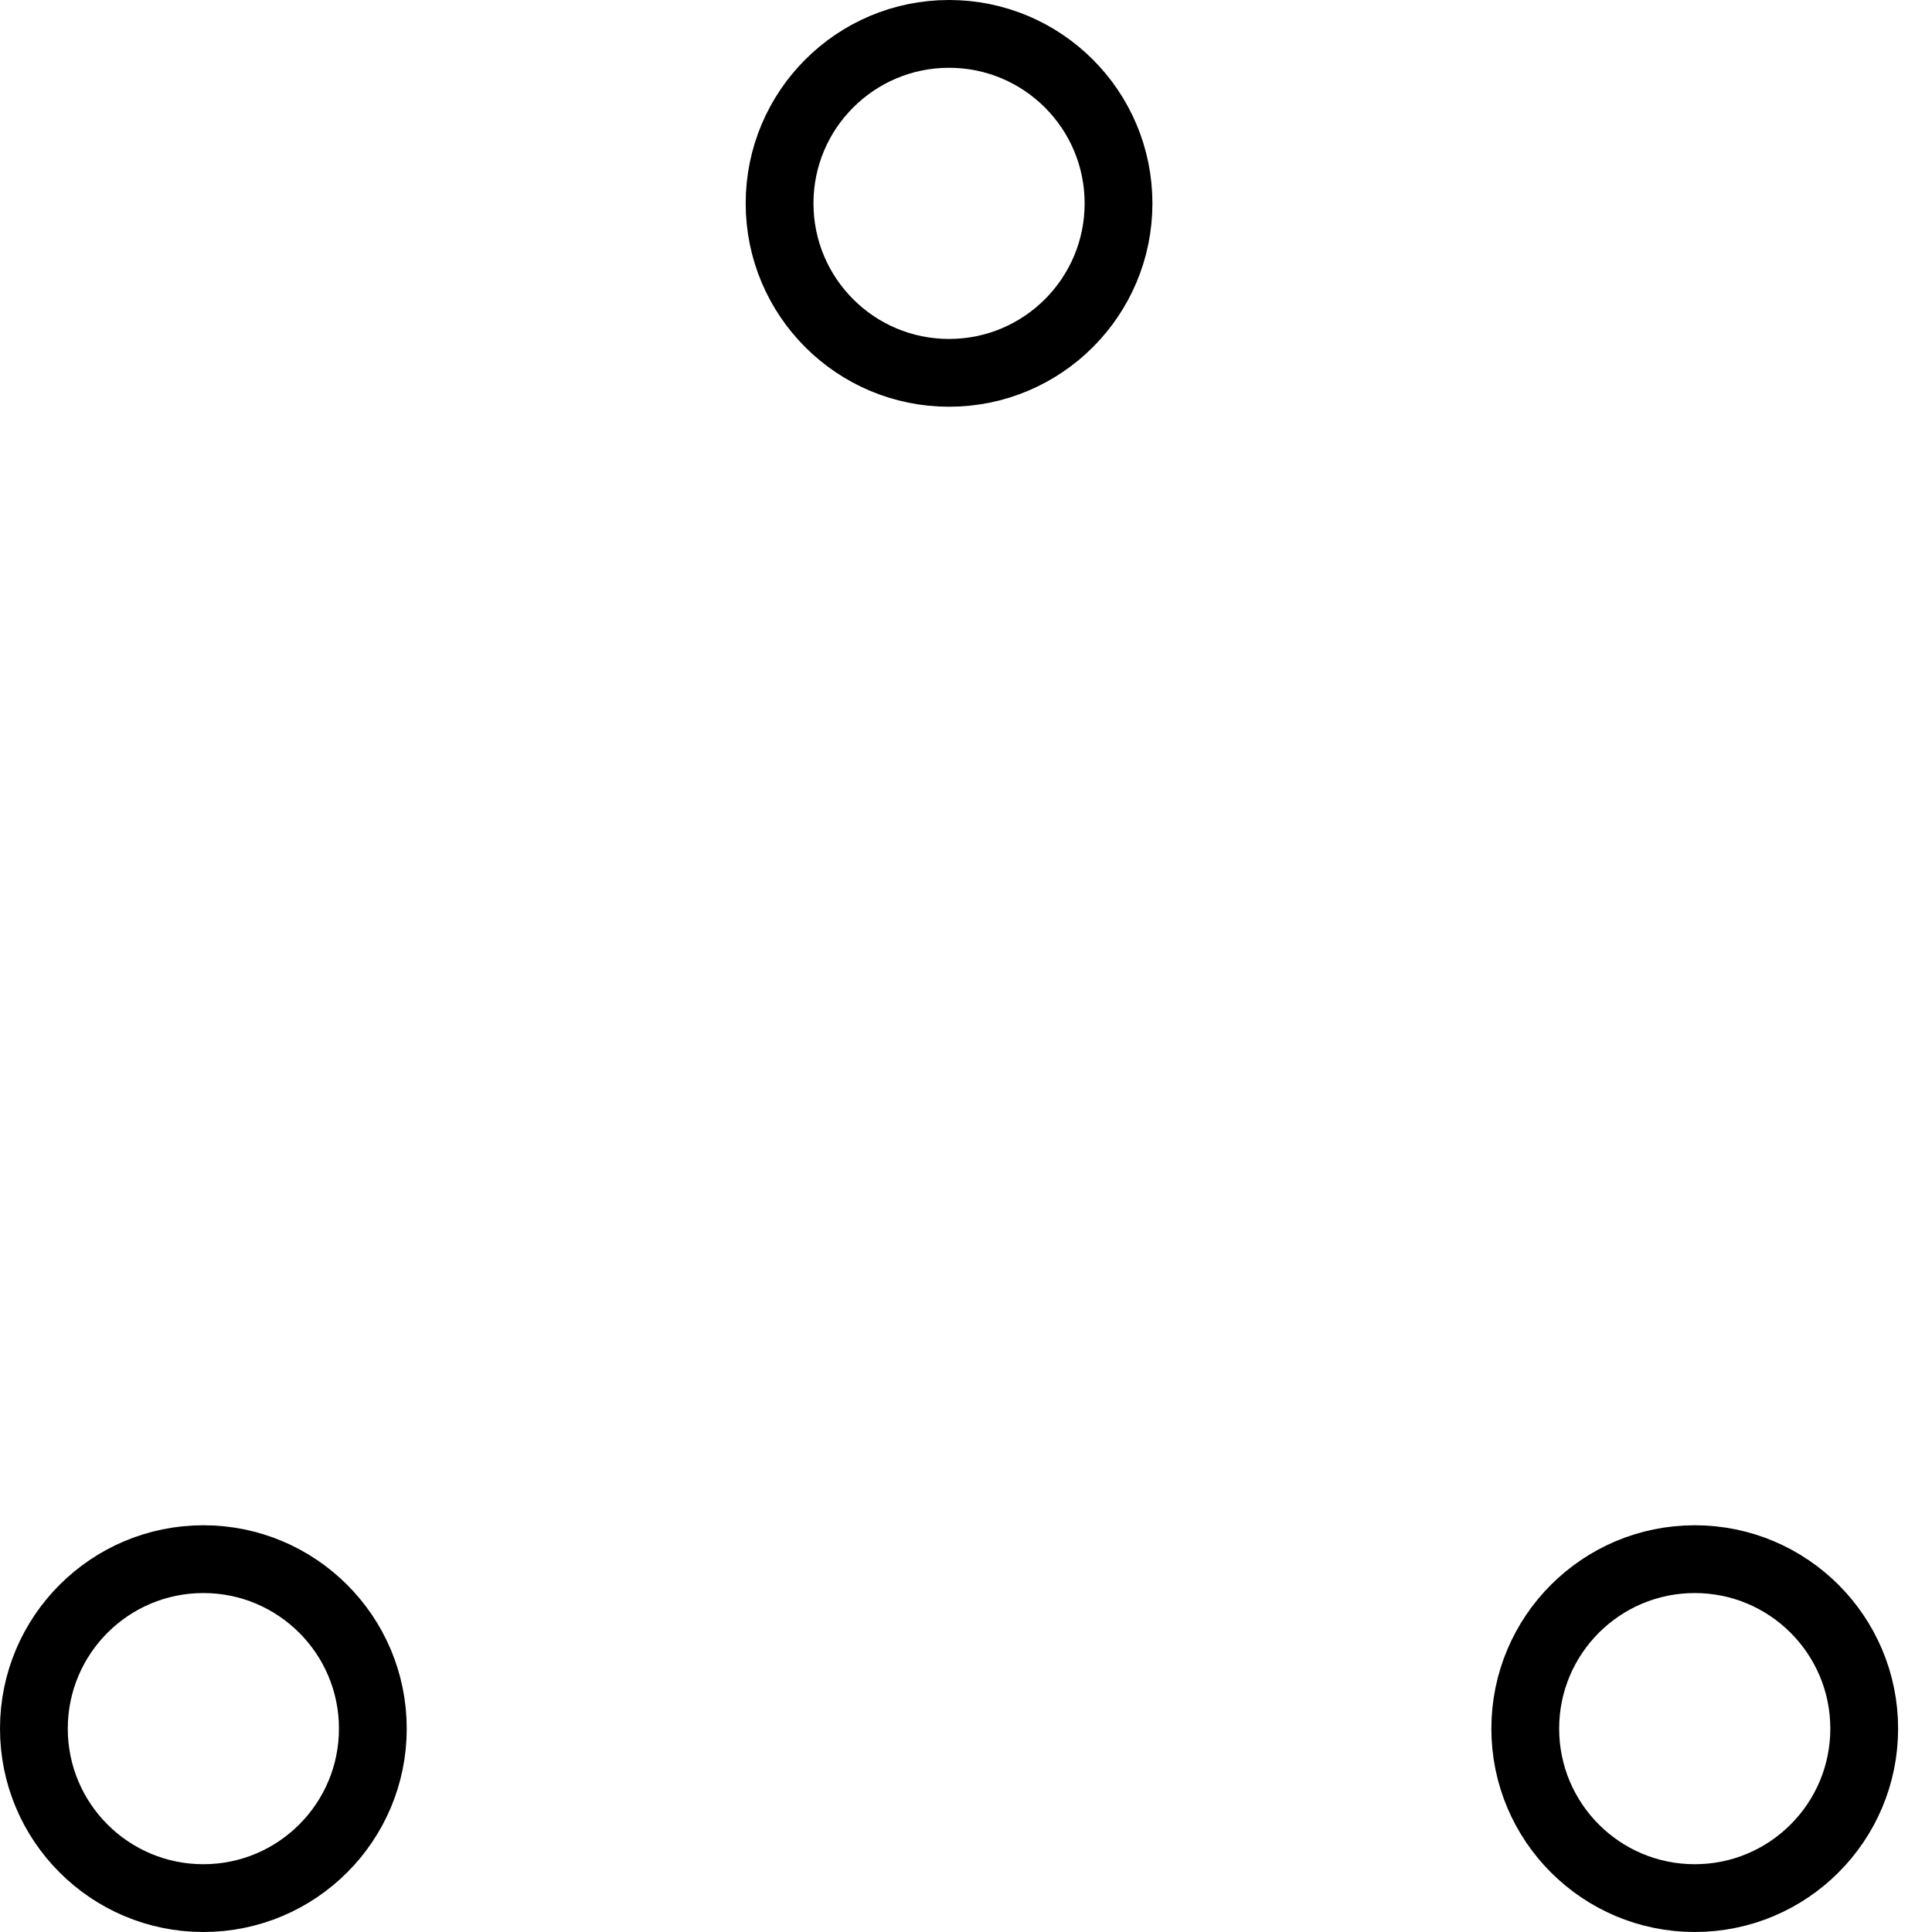
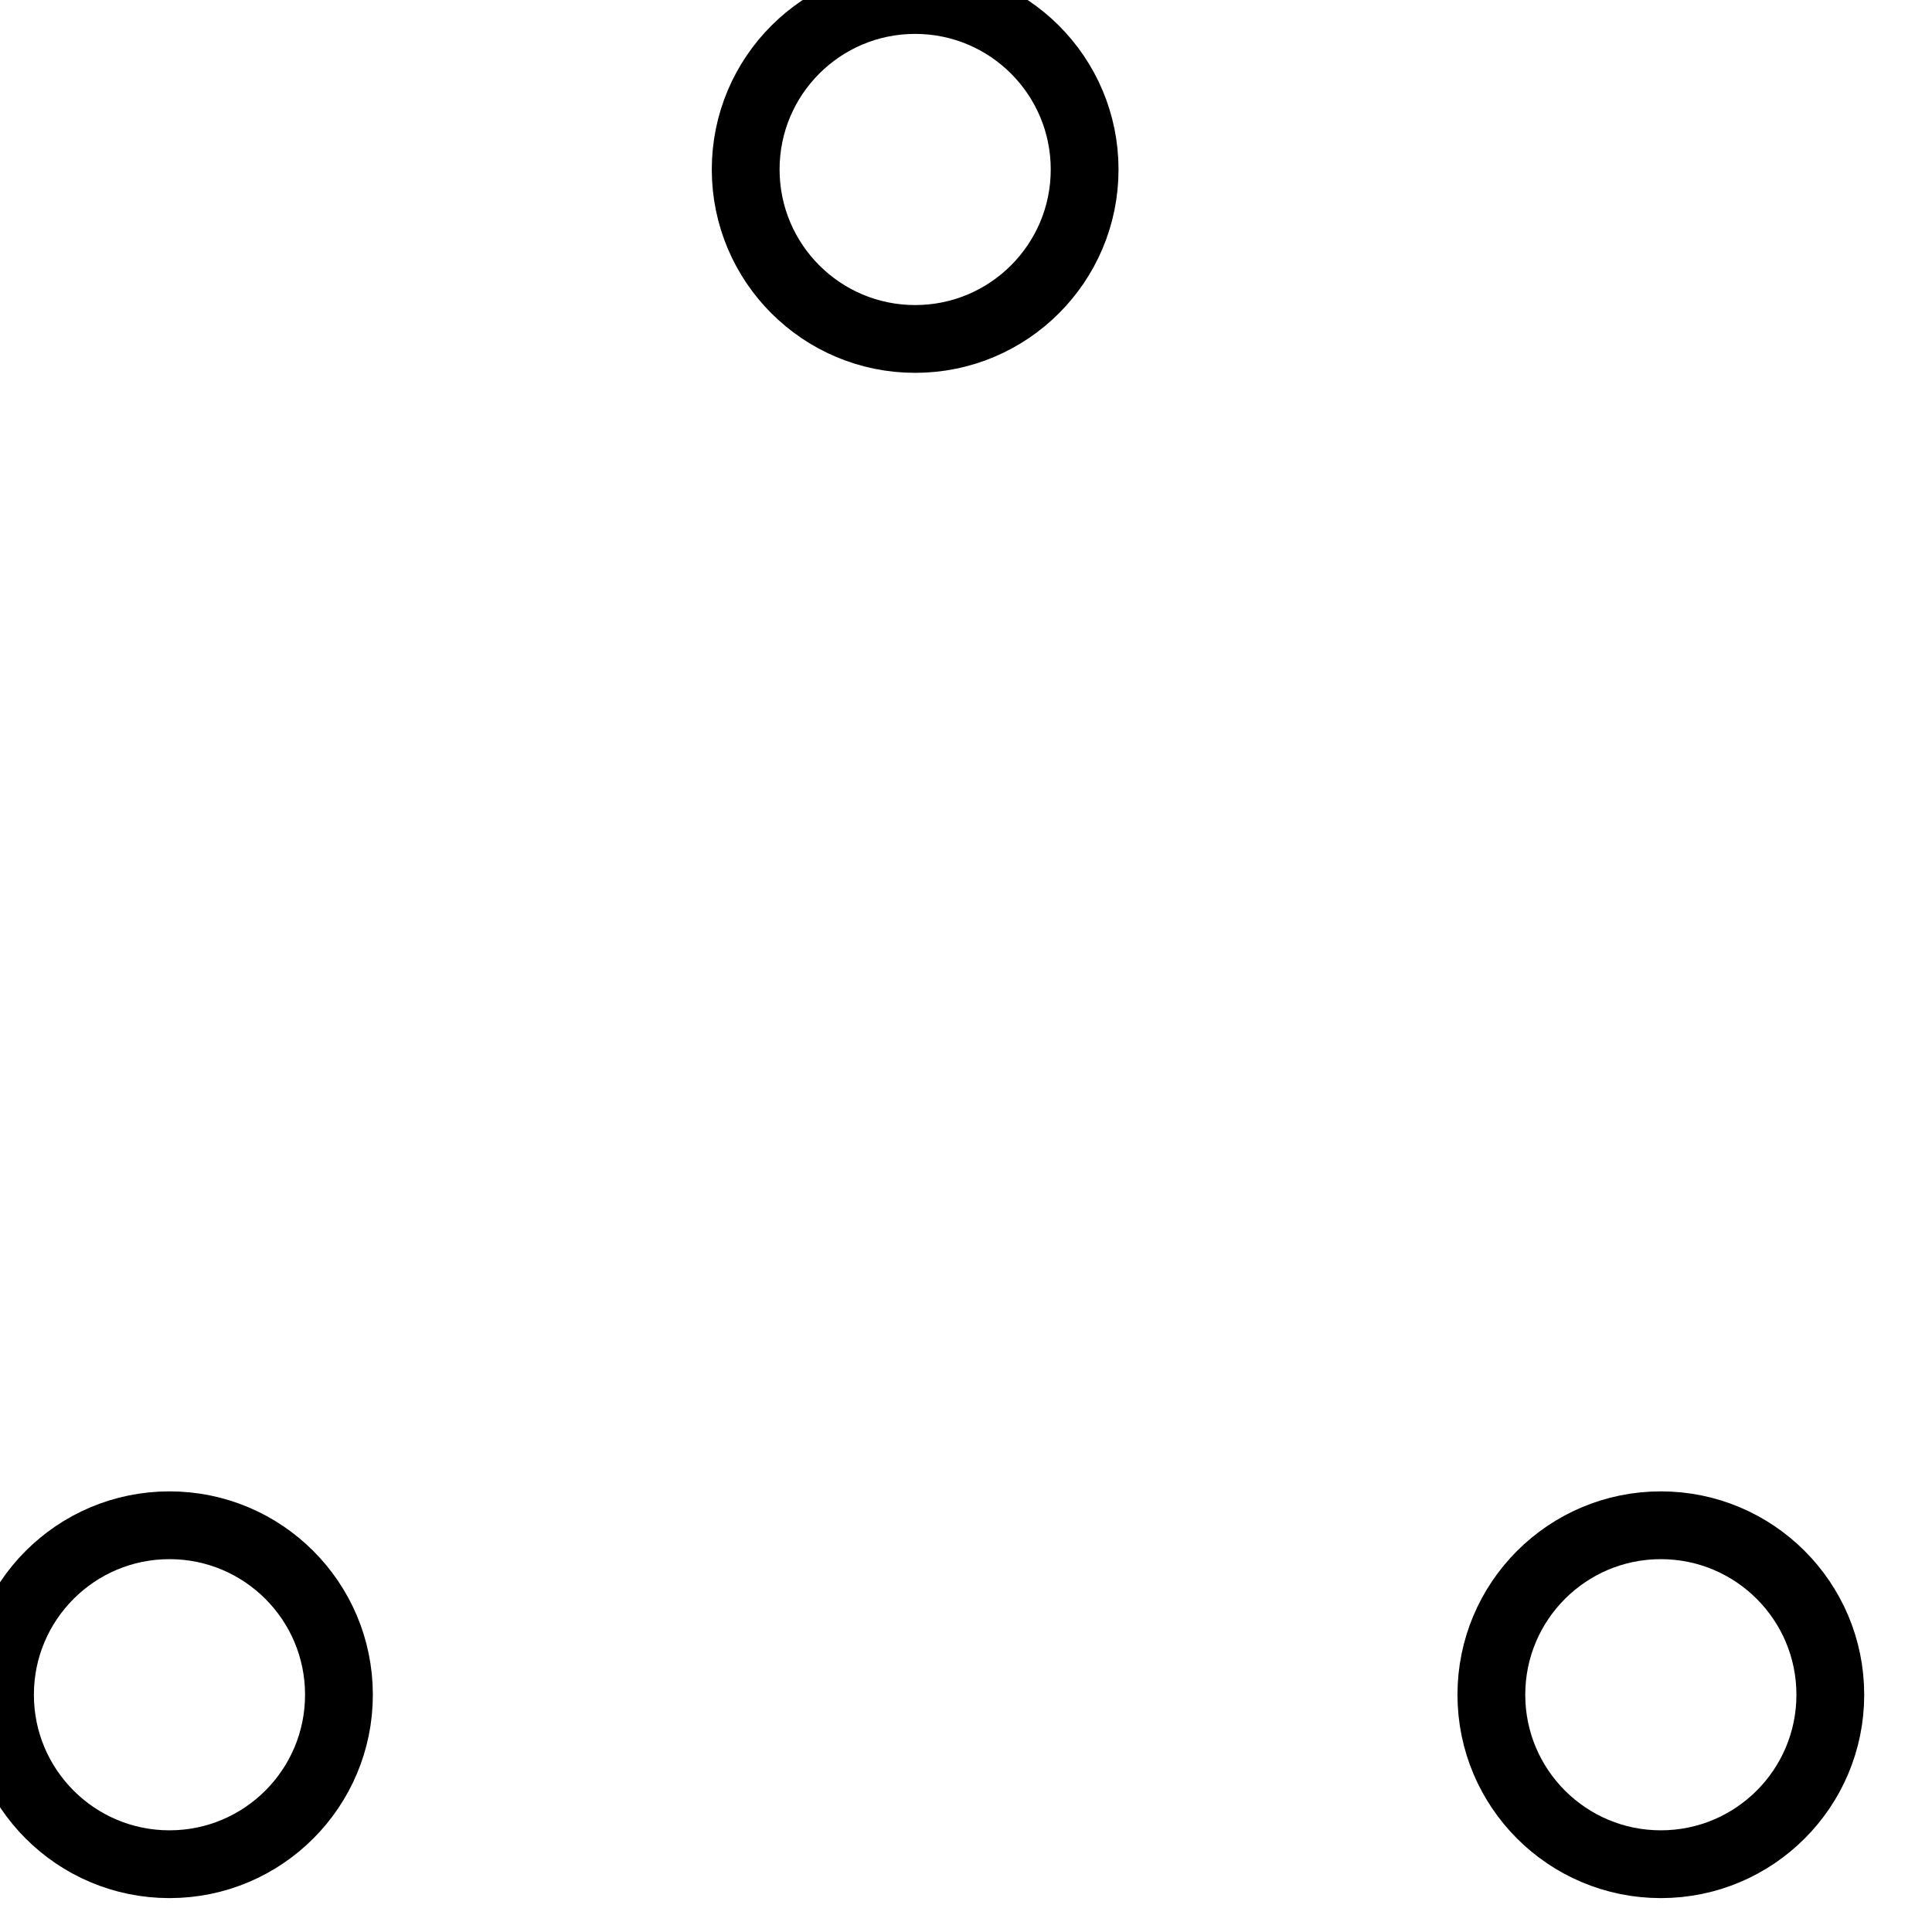
- <svg xmlns="http://www.w3.org/2000/svg" viewBox="0 0 57 57" stroke="currentColor">
-   <g fill="none" fill-rule="evenodd">
-     <g transform="translate(1 1)" stroke-width="2">
-       <circle cx="5" cy="50" r="5">
-         <animate attributeName="cy" begin="0s" dur="2.2s" values="50;5;50;50" calcMode="linear" repeatCount="indefinite" />
-         <animate attributeName="cx" begin="0s" dur="2.2s" values="5;27;49;5" calcMode="linear" repeatCount="indefinite" />
-       </circle>
-       <circle cx="27" cy="5" r="5">
-         <animate attributeName="cy" begin="0s" dur="2.2s" from="5" to="5" values="5;50;50;5" calcMode="linear" repeatCount="indefinite" />
-         <animate attributeName="cx" begin="0s" dur="2.2s" from="27" to="27" values="27;49;5;27" calcMode="linear" repeatCount="indefinite" />
-       </circle>
-       <circle cx="49" cy="50" r="5">
-         <animate attributeName="cy" begin="0s" dur="2.2s" values="50;50;5;50" calcMode="linear" repeatCount="indefinite" />
-         <animate attributeName="cx" from="49" to="49" begin="0s" dur="2.2s" values="49;5;27;49" calcMode="linear" repeatCount="indefinite" />
-       </circle>
-     </g>
+ <svg xmlns="http://www.w3.org/2000/svg" viewBox="0 0 57 57" width="57" height="57" fill="none" stroke="currentColor" stroke-width="2">
+   <style>
+         @keyframes spinner-ball-triangle1 {
+             0% { transform: translate(0%, 0%); }
+             33% { transform: translate(38%, -79%); }
+             66% { transform: translate(77%, 0%); }
+             100% { transform: translate(0%, 0%); }
+         }
+ 
+         @keyframes spinner-ball-triangle2 {
+             0% { transform: translate(0%, 0%); }
+             33% { transform: translate(38%, 79%); }
+             66% { transform: translate(-38%, 79%); }
+             100% { transform: translate(0%, 0%); }
+         }
+ 
+         @keyframes spinner-ball-triangle3 {
+             0% { transform: translate(0%, 0%); }
+             33% { transform: translate(-77%, 0%); }
+             66% { transform: translate(-38%, -79%); }
+             100% { transform: translate(0%, 0%); }
+         }
+     </style>
+   <g>
+     <circle cx="5" cy="50" r="5" style="animation: spinner-ball-triangle1 2.2s linear infinite" />
+     <circle cx="27" cy="5" r="5" style="animation: spinner-ball-triangle2 2.2s linear infinite" />
+     <circle cx="49" cy="50" r="5" style="animation: spinner-ball-triangle3 2.2s linear infinite" />
  </g>
</svg>
